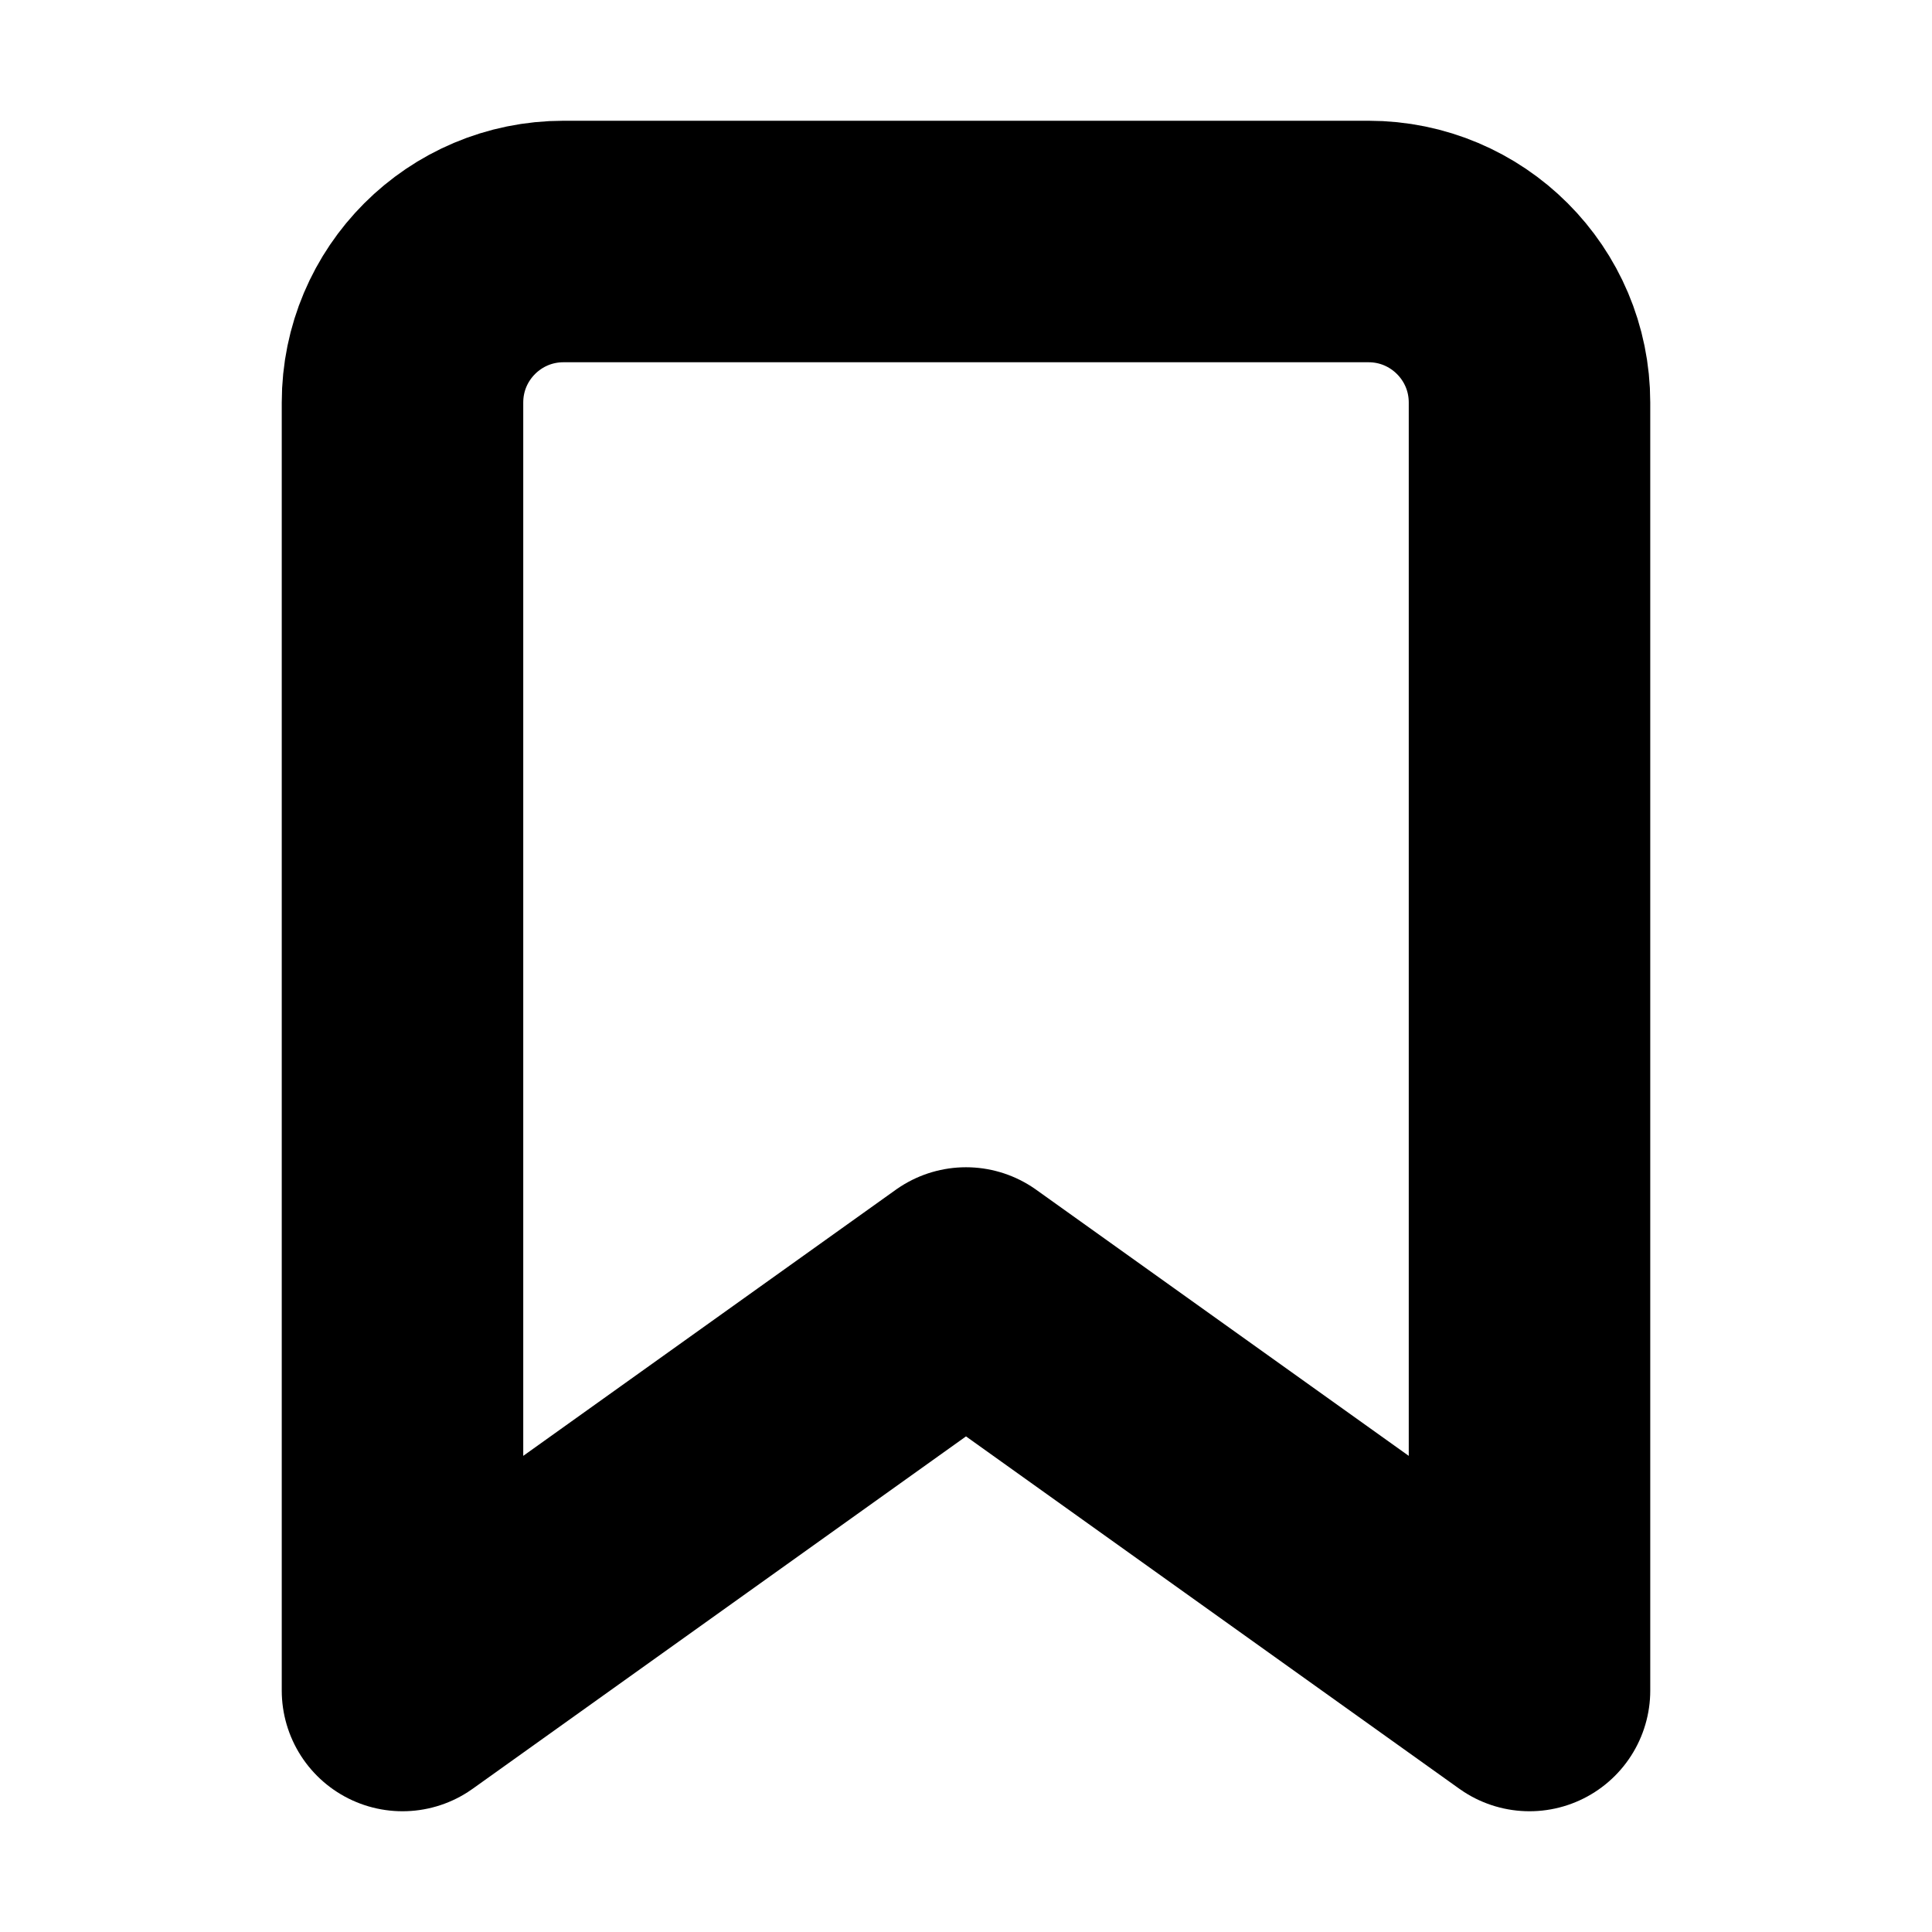
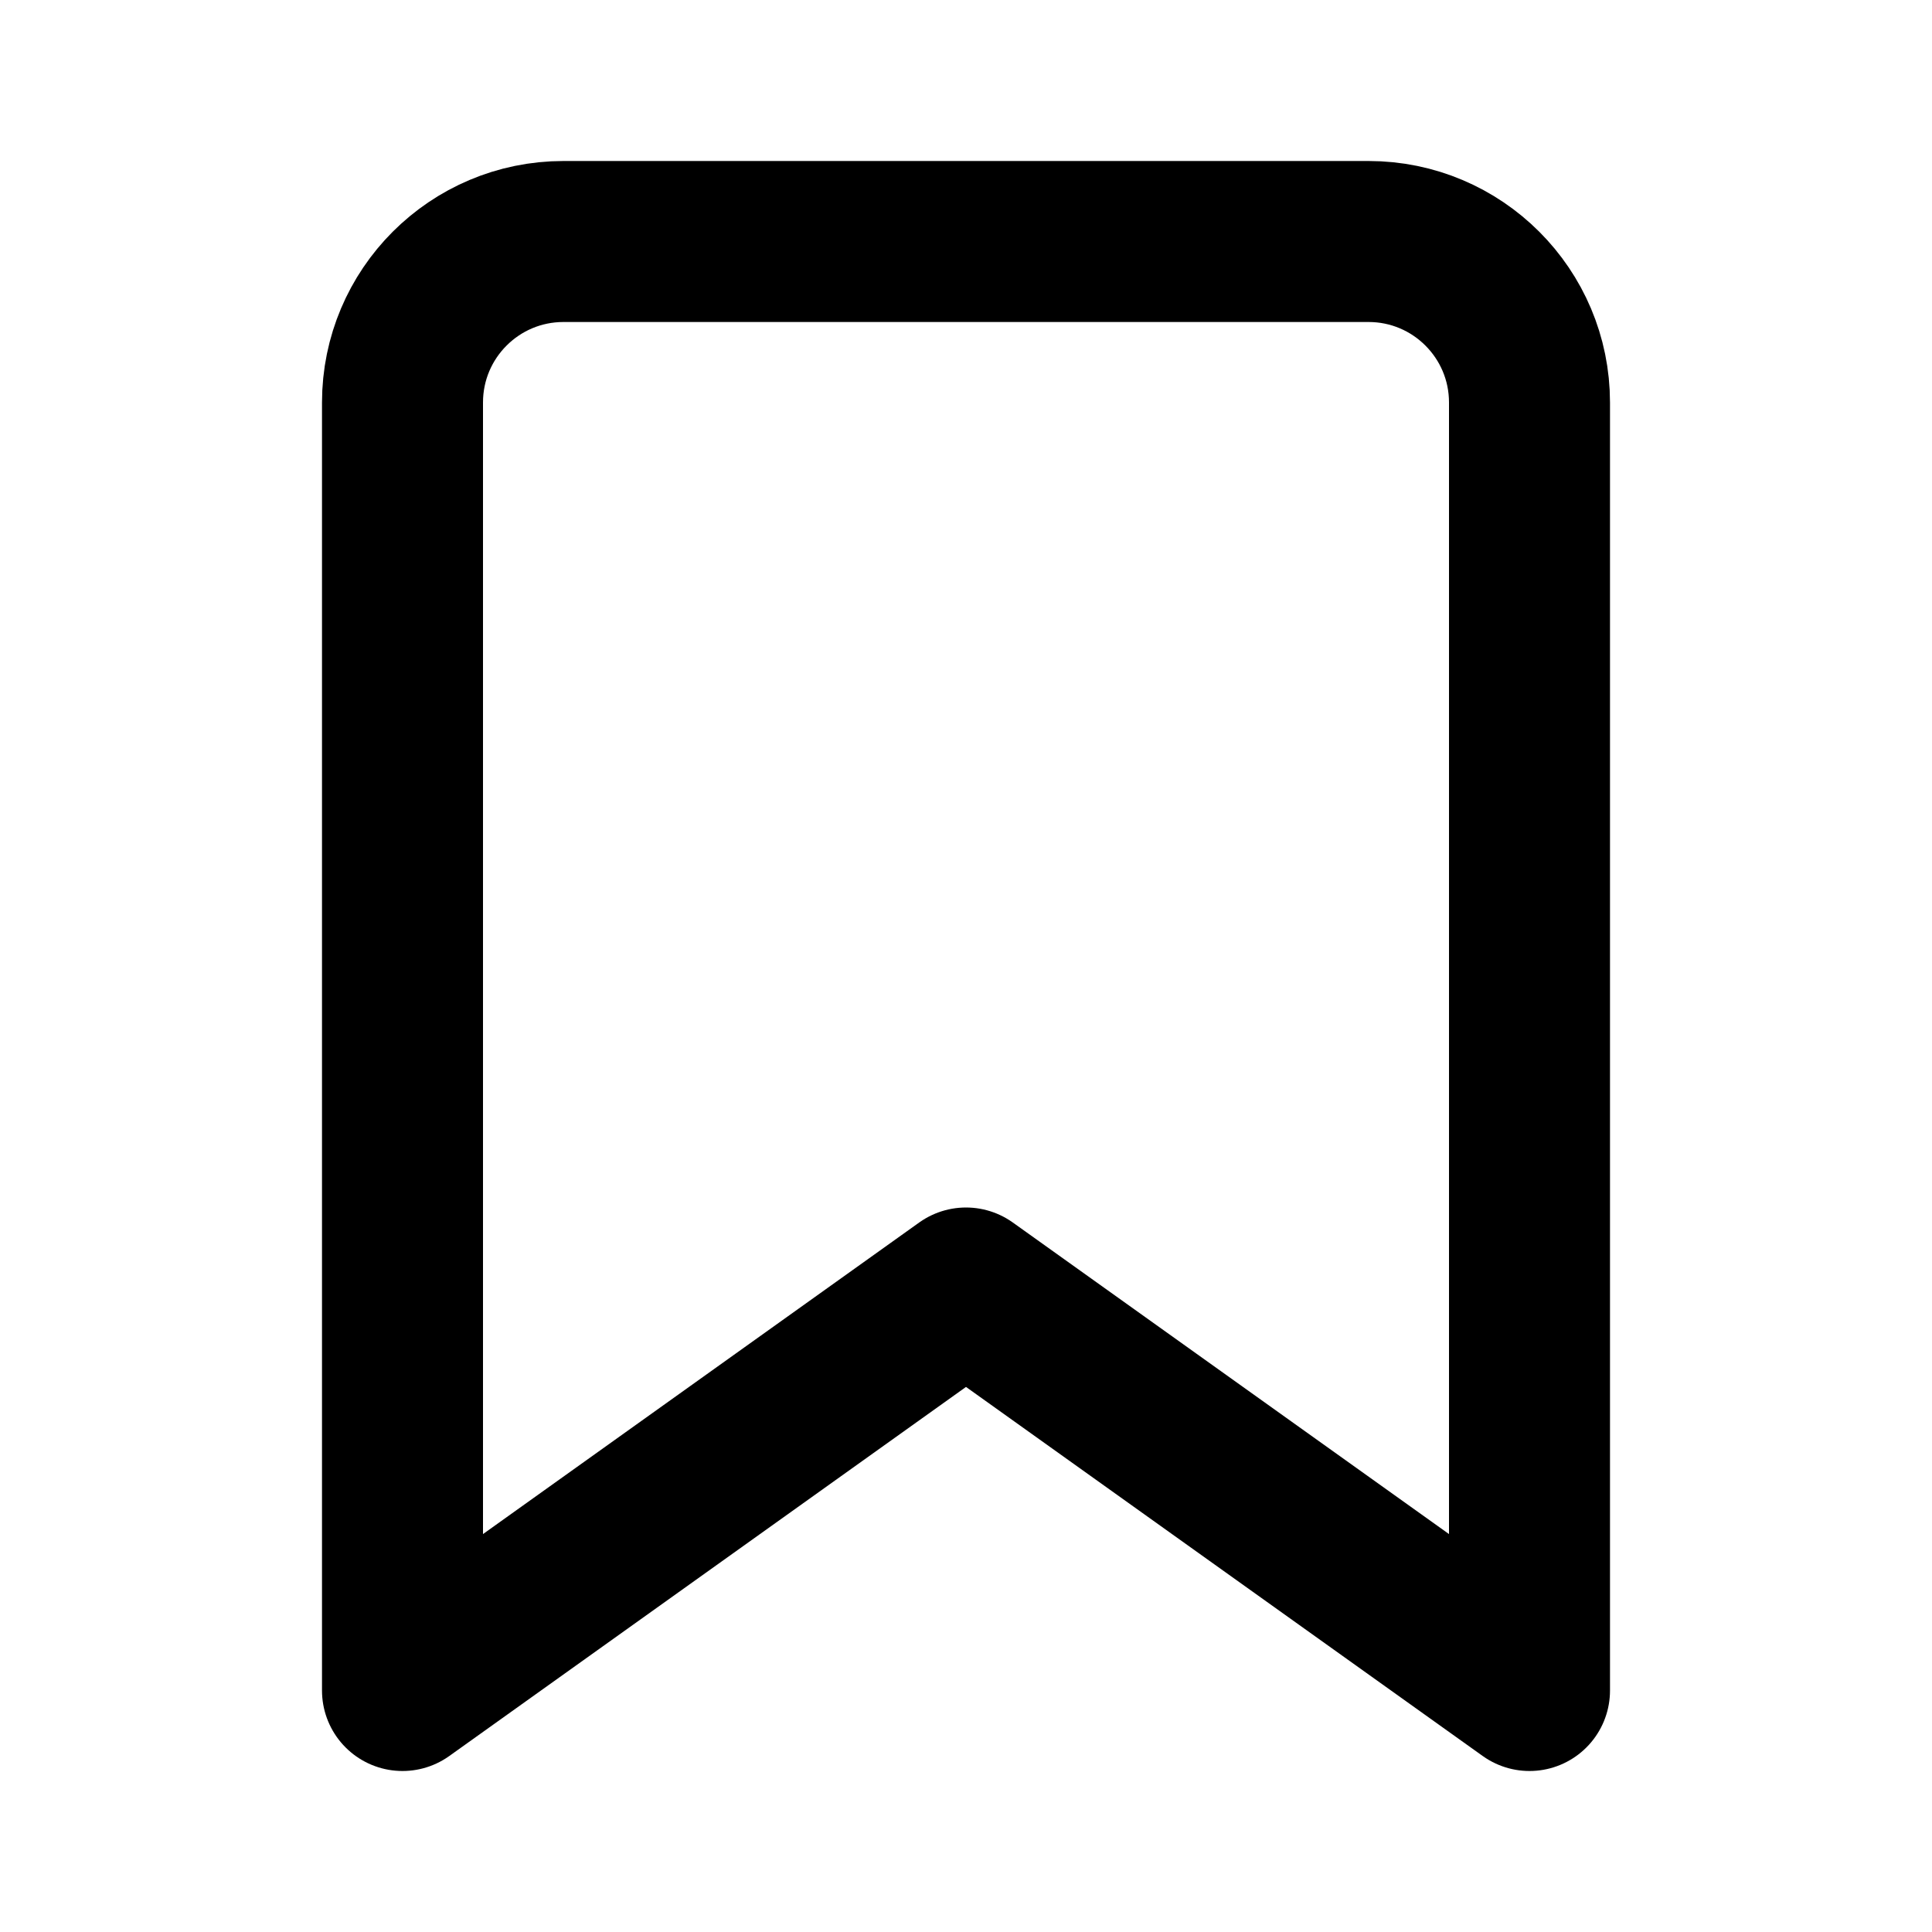
- <svg xmlns="http://www.w3.org/2000/svg" width="24" height="24" viewBox="0 0 24 24" fill="none" stroke="currentColor" stroke-width="3" stroke-linecap="round" stroke-linejoin="round" class="feather feather-bookmark">
+ <svg xmlns="http://www.w3.org/2000/svg" width="24" height="24" viewBox="0 0 24 24" fill="none" stroke="currentColor" stroke-width="2" stroke-linecap="round" stroke-linejoin="round" class="feather feather-bookmark">
  <path d="M19 21l-7-5-7 5V5a2 2 0 0 1 2-2h10a2 2 0 0 1 2 2z" />
</svg>
